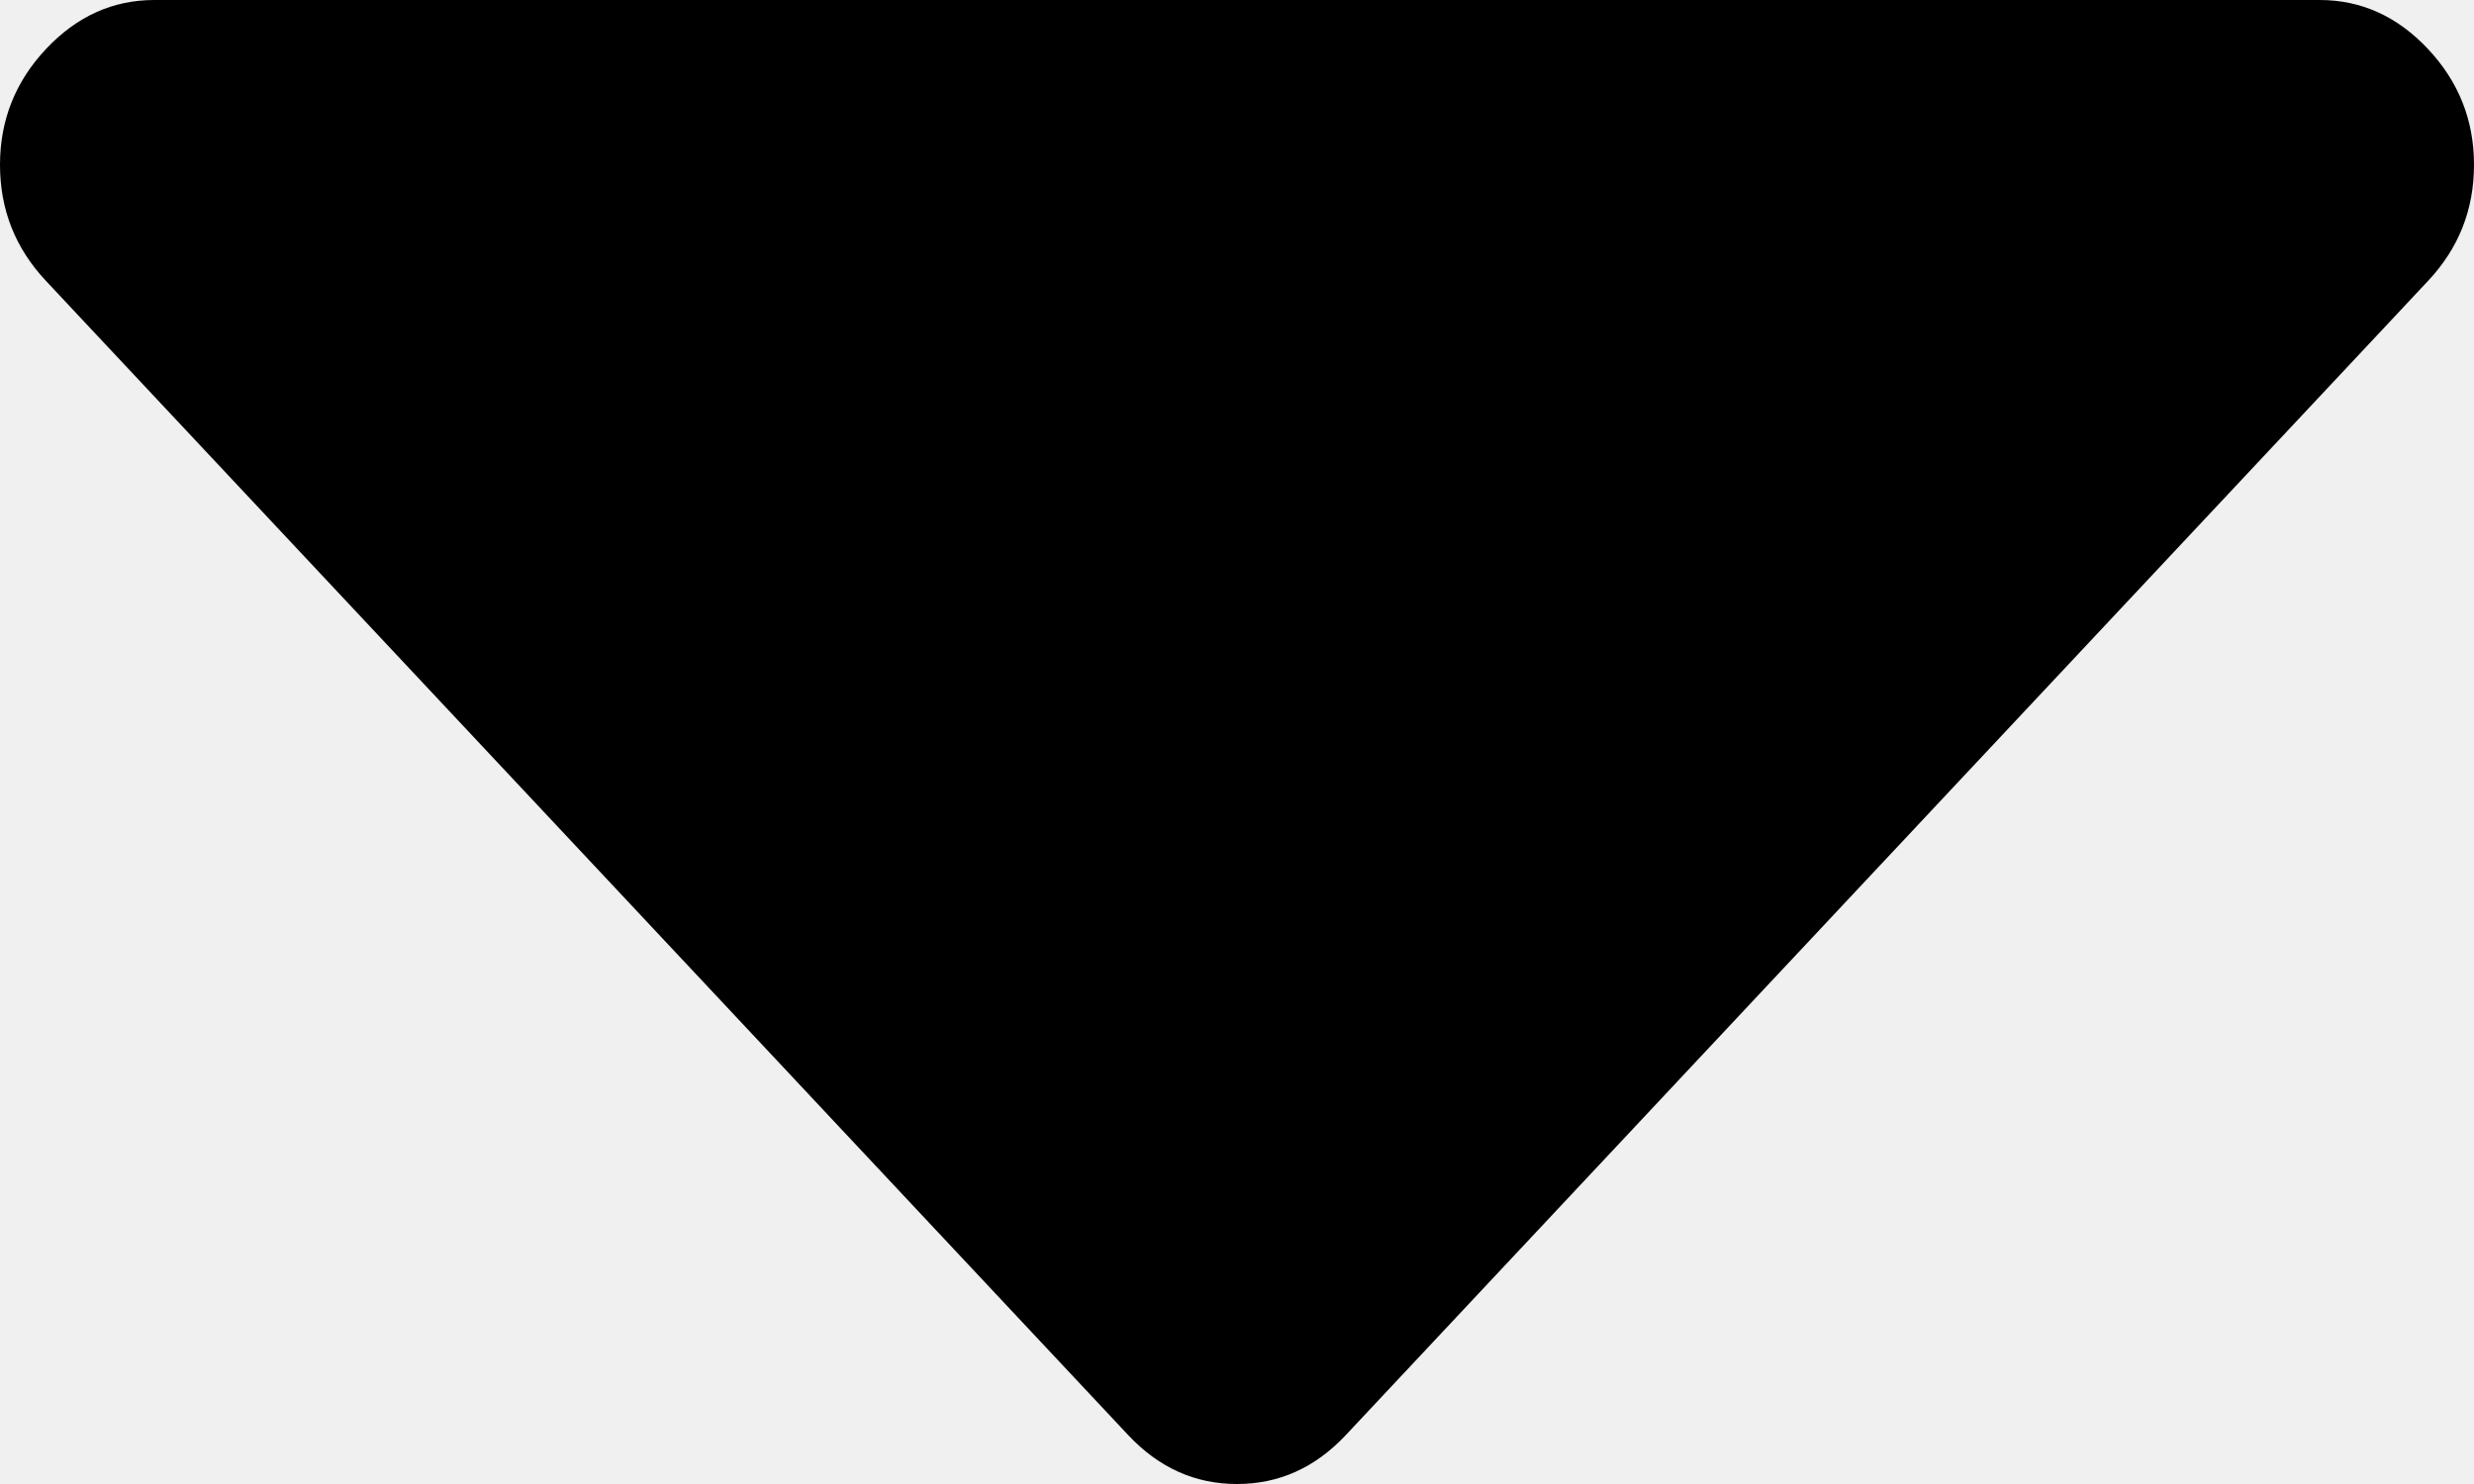
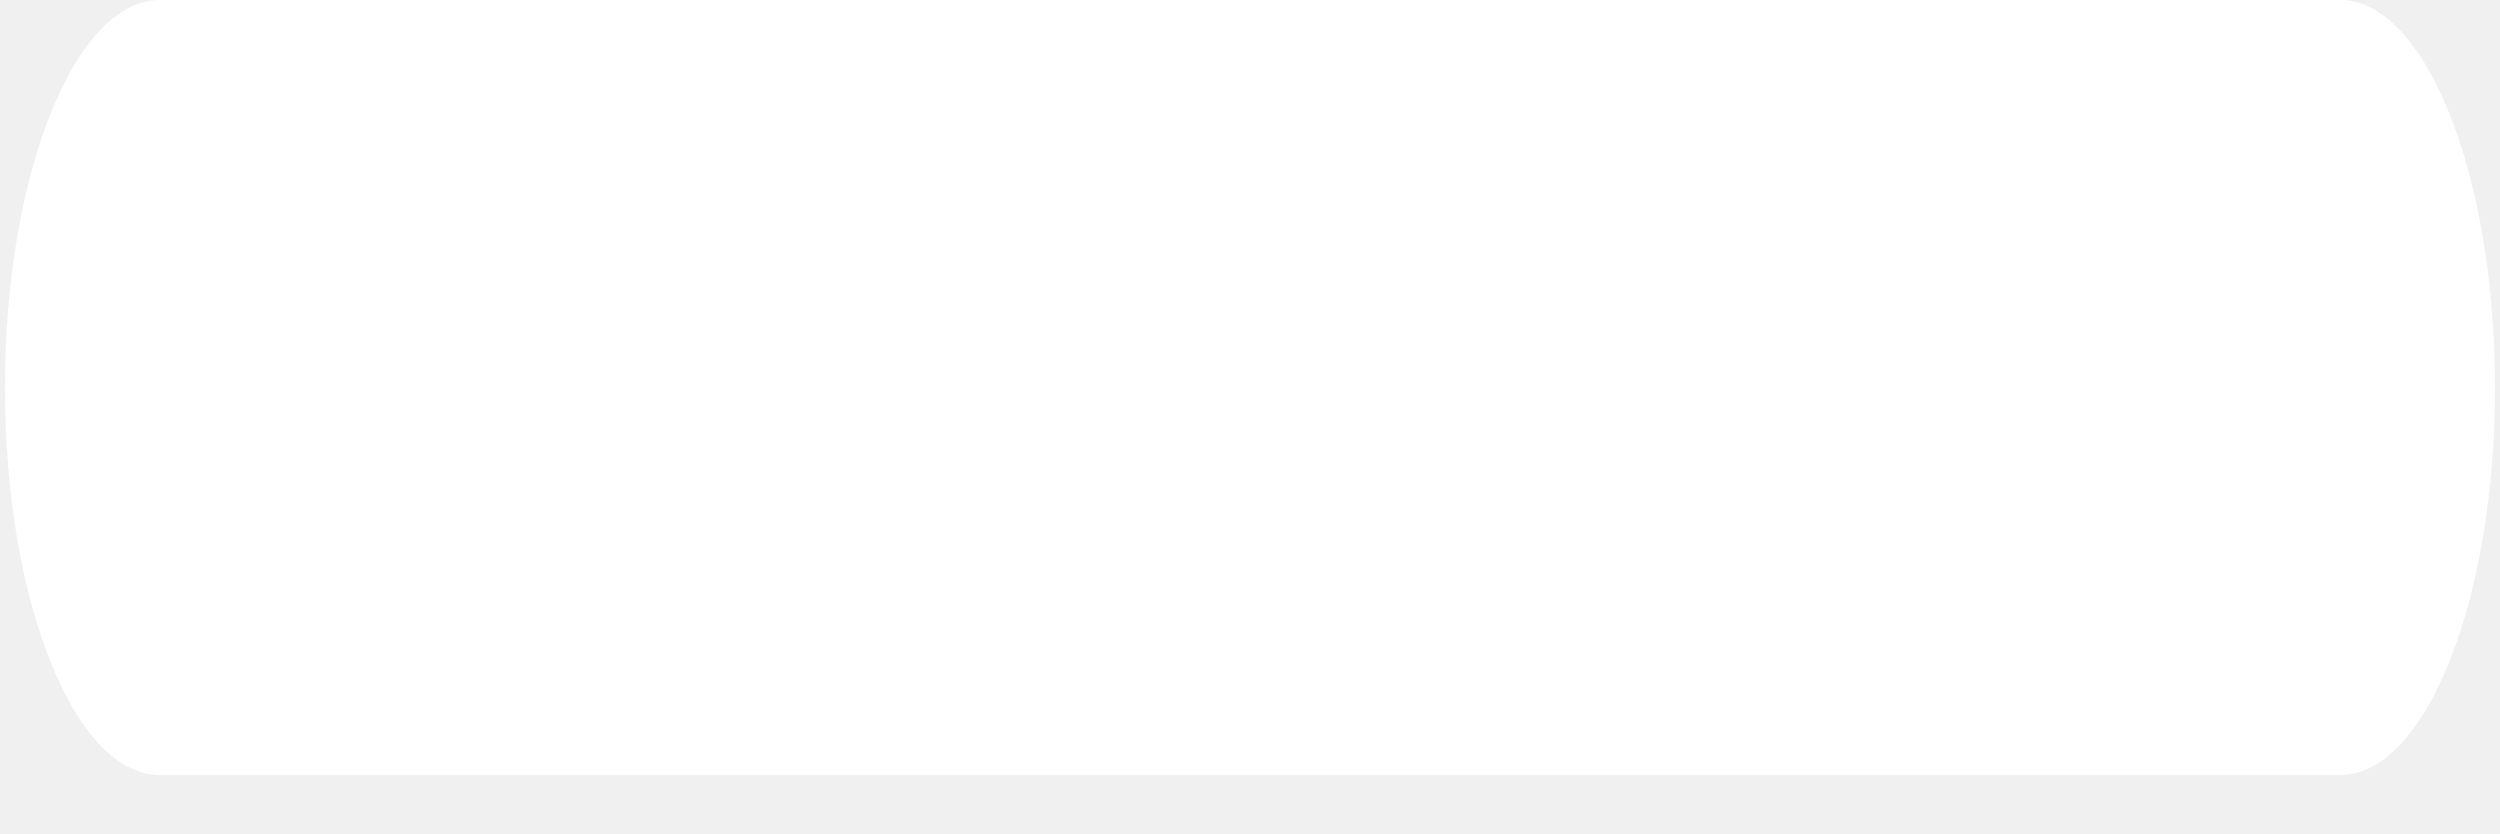
- <svg xmlns="http://www.w3.org/2000/svg" version="1.1" width="5px" height="3px">
-   <g transform="matrix(1 0 0 1 -764 -555 )">
-     <path d="M 4.907 0.099  C 4.969 0.165  5 0.243  5 0.333  C 5 0.424  4.969 0.502  4.907 0.568  L 2.72 2.901  C 2.658 2.967  2.585 3  2.5 3  C 2.415 3  2.342 2.967  2.28 2.901  L 0.093 0.568  C 0.031 0.502  0 0.424  0 0.333  C 0 0.243  0.031 0.165  0.093 0.099  C 0.155 0.033  0.228 0  0.312 0  L 4.688 0  C 4.772 0  4.845 0.033  4.907 0.099  Z " fill-rule="nonzero" fill="#000000" stroke="none" transform="matrix(1 0 0 1 764 555 )" />
+ <svg xmlns="http://www.w3.org/2000/svg" version="1.1" width="6px" height="2px">
+   <g transform="matrix(1 0 0 1 -4 -9 )">
+     <path d="M 5.988 0.93  C 5.988 0.419  5.821 0  5.616 0  L 0.384 0  C 0.179 0  0.012 0.419  0.012 0.93  C 0.012 1.186  0.053 1.419  0.121 1.587  C 0.188 1.756  0.281 1.86  0.384 1.86  L 5.616 1.86  C 5.821 1.86  5.988 1.442  5.988 0.93  Z " fill-rule="nonzero" fill="#ffffff" stroke="none" transform="matrix(1 0 0 1 4 9 )" />
  </g>
</svg>
